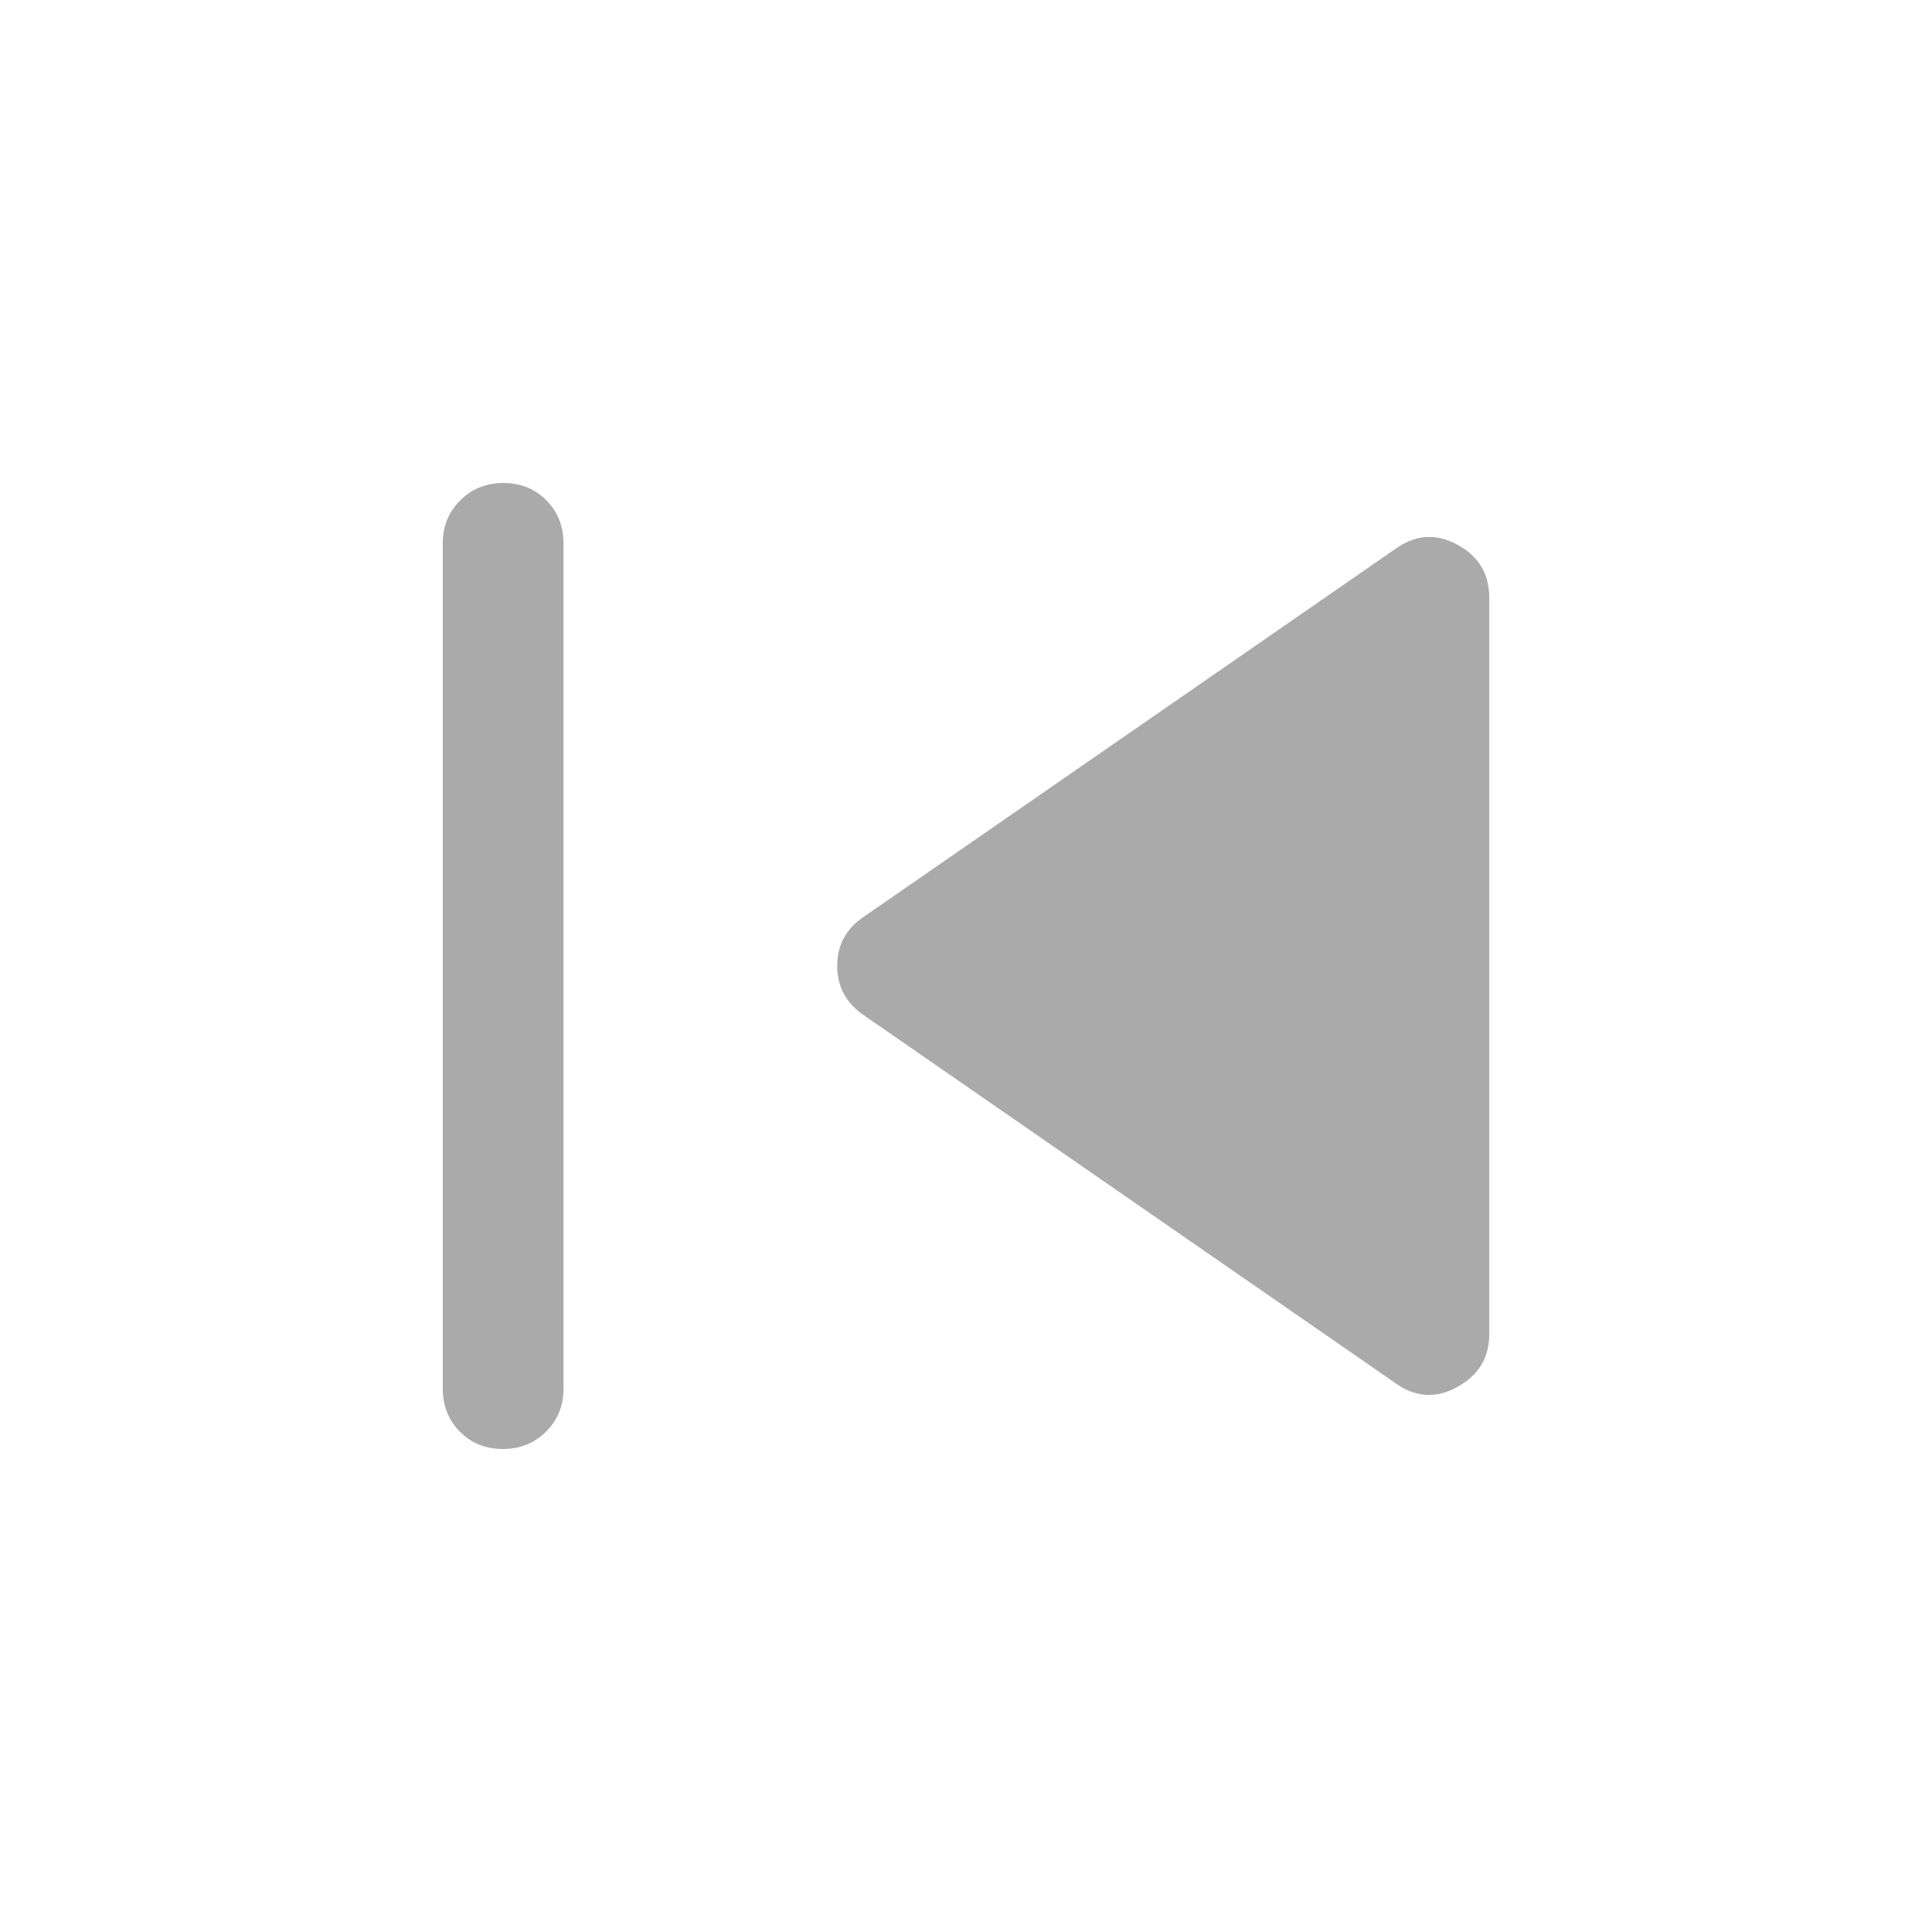
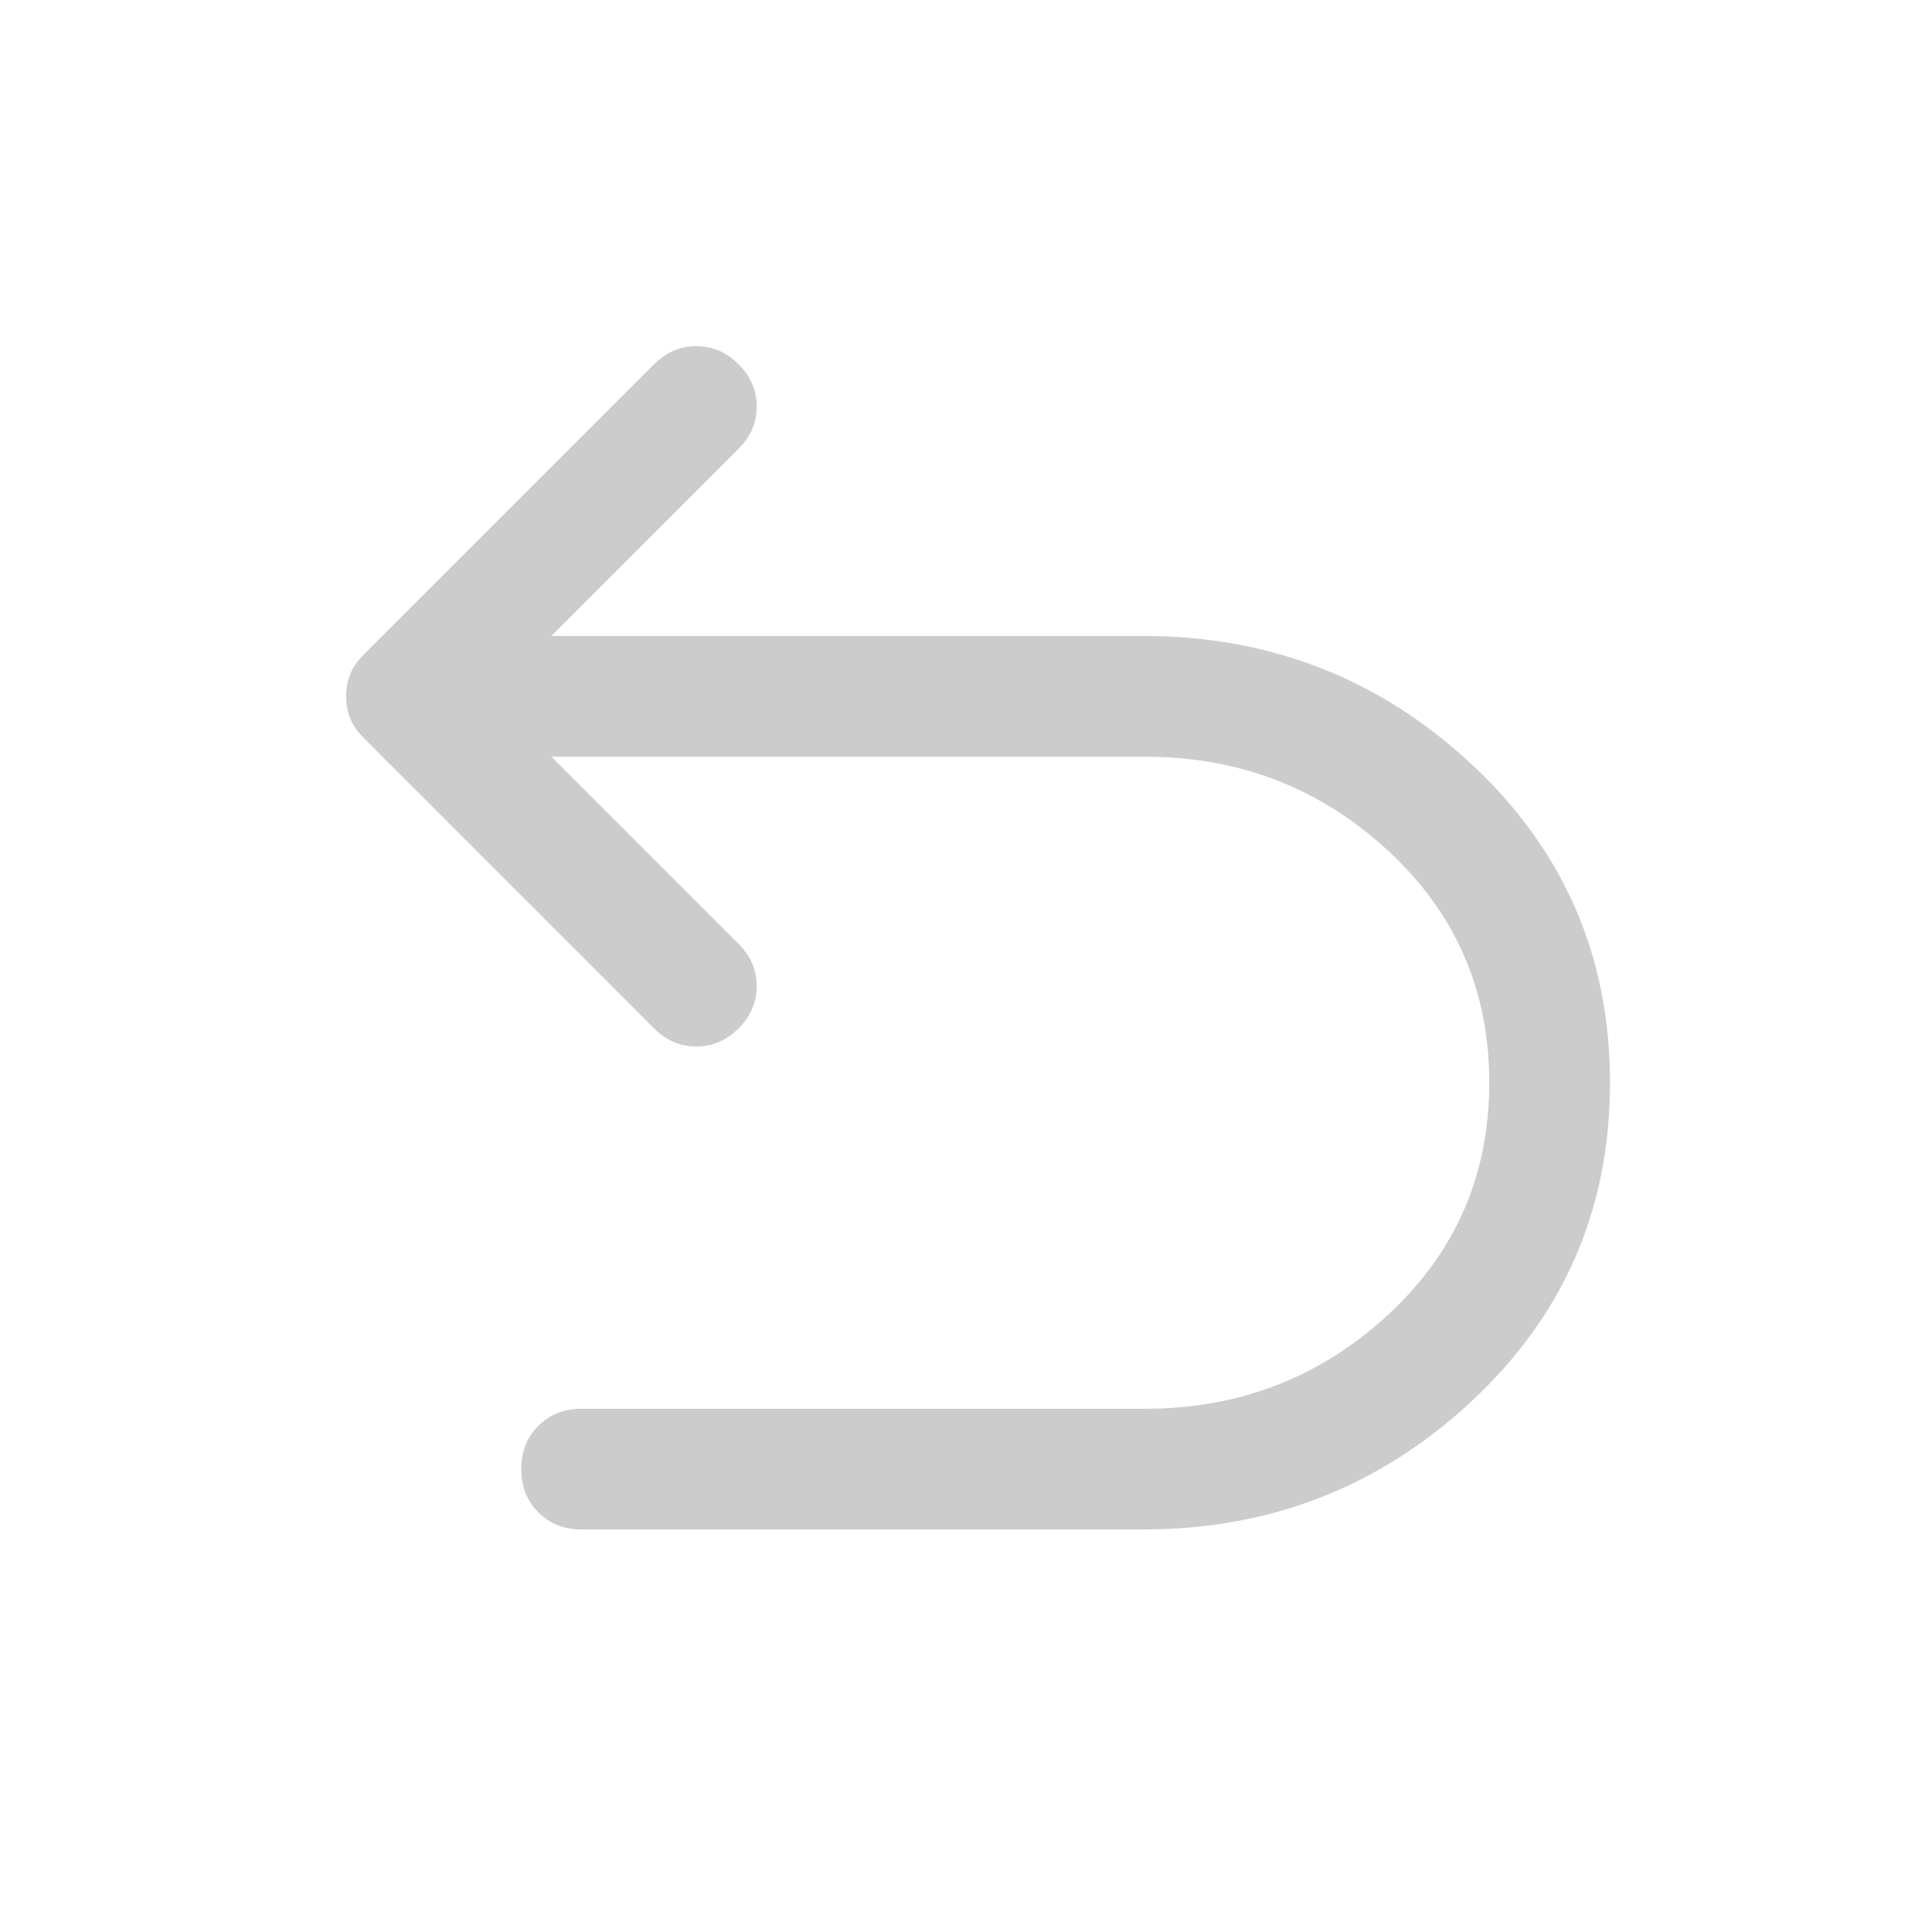
- <svg xmlns="http://www.w3.org/2000/svg" fill="#AAA" height="48" viewBox="0 -960 960 960" width="48">
-   <path d="M249.825-240Q237-240 228.5-248.625T220-270v-420q0-12.75 8.675-21.375 8.676-8.625 21.5-8.625 12.825 0 21.325 8.625T280-690v420q0 12.75-8.675 21.375-8.676 8.625-21.5 8.625ZM693-273 430-455q-14-9.111-14-25.056Q416-496 430-505l263-182q15-11 31-2.436T740-663v366q0 17.5-16 26.25T693-273Z" />
+ <svg xmlns="http://www.w3.org/2000/svg" fill="#CCC" height="48" viewBox="0 -960 960 960" width="48">
+   <path d="M289-200q-13 0-21.5-8.5T259-230q0-13 8.5-21.5T289-260h280q70 0 120.5-46.5T740-422q0-69-50.5-115.5T569-584H274l93 93q9 9 9 21t-9 21q-9 9-21 9t-21-9L181-593q-5-5-7-10t-2-11q0-6 2-11t7-10l144-144q9-9 21-9t21 9q9 9 9 21t-9 21l-93 93h294q95 0 163.5 64T800-422q0 94-68.5 158T568-200H289Z" />
</svg>
